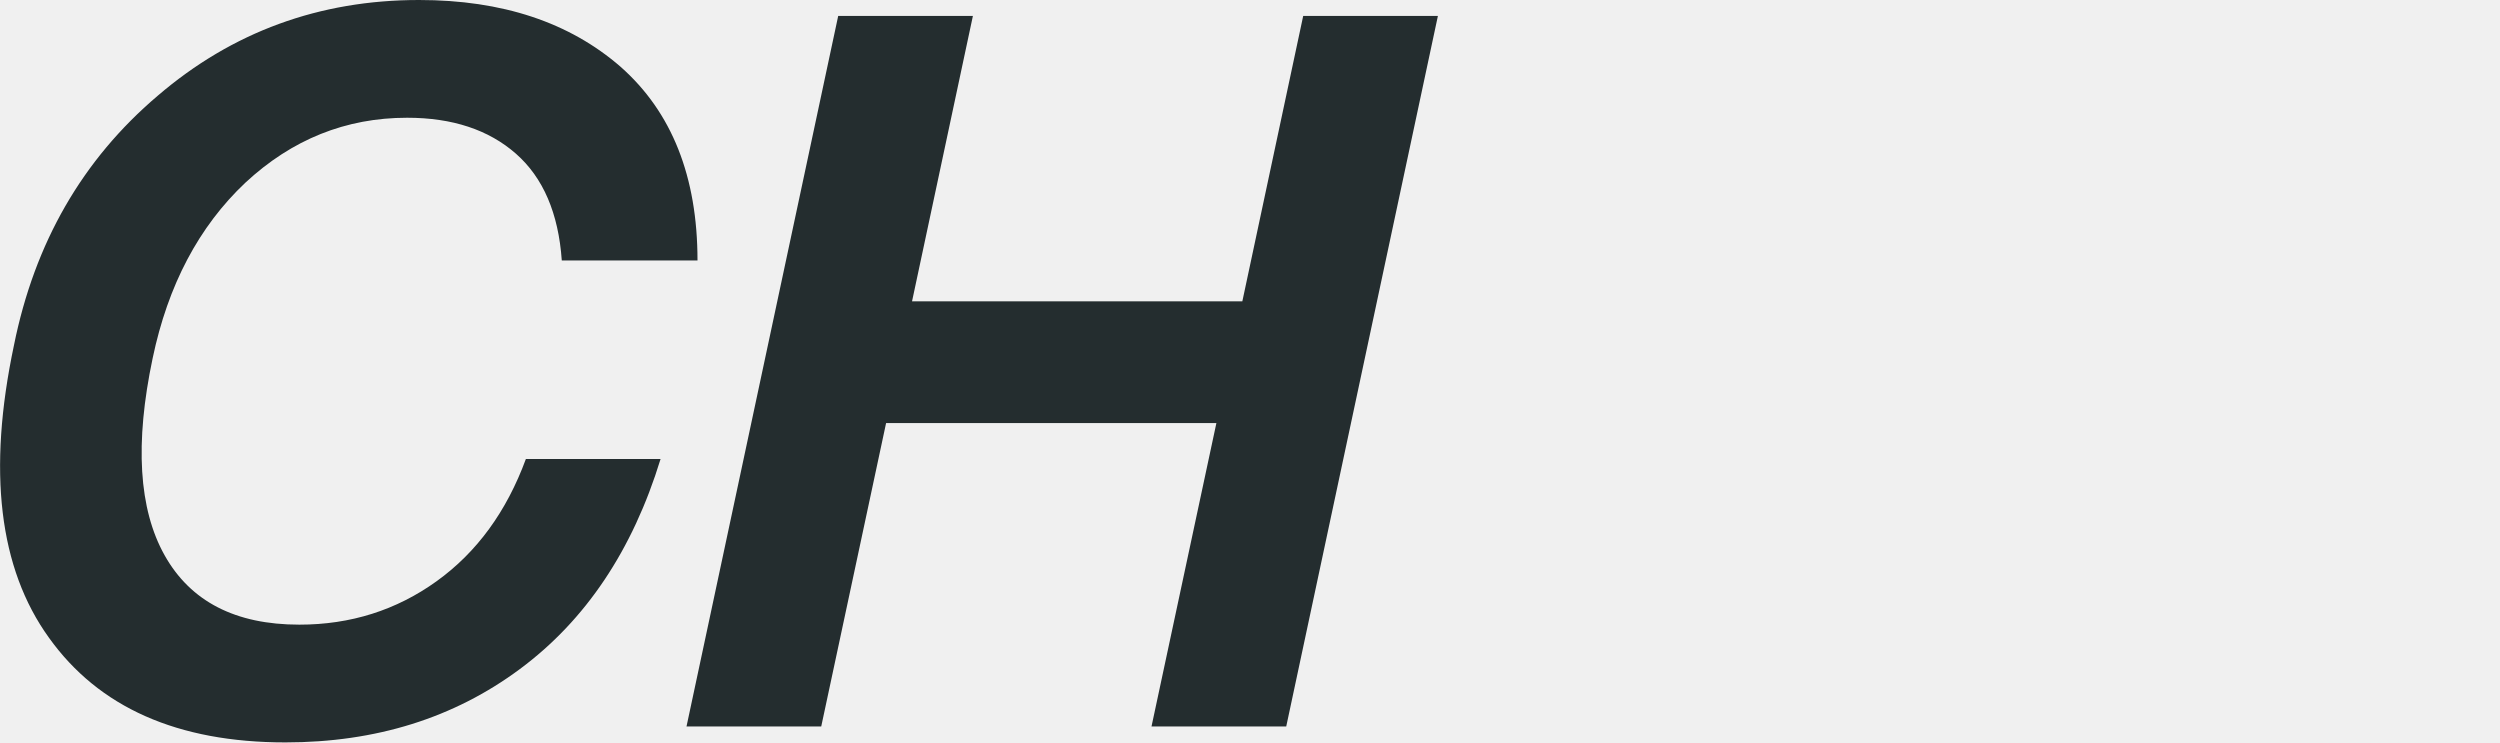
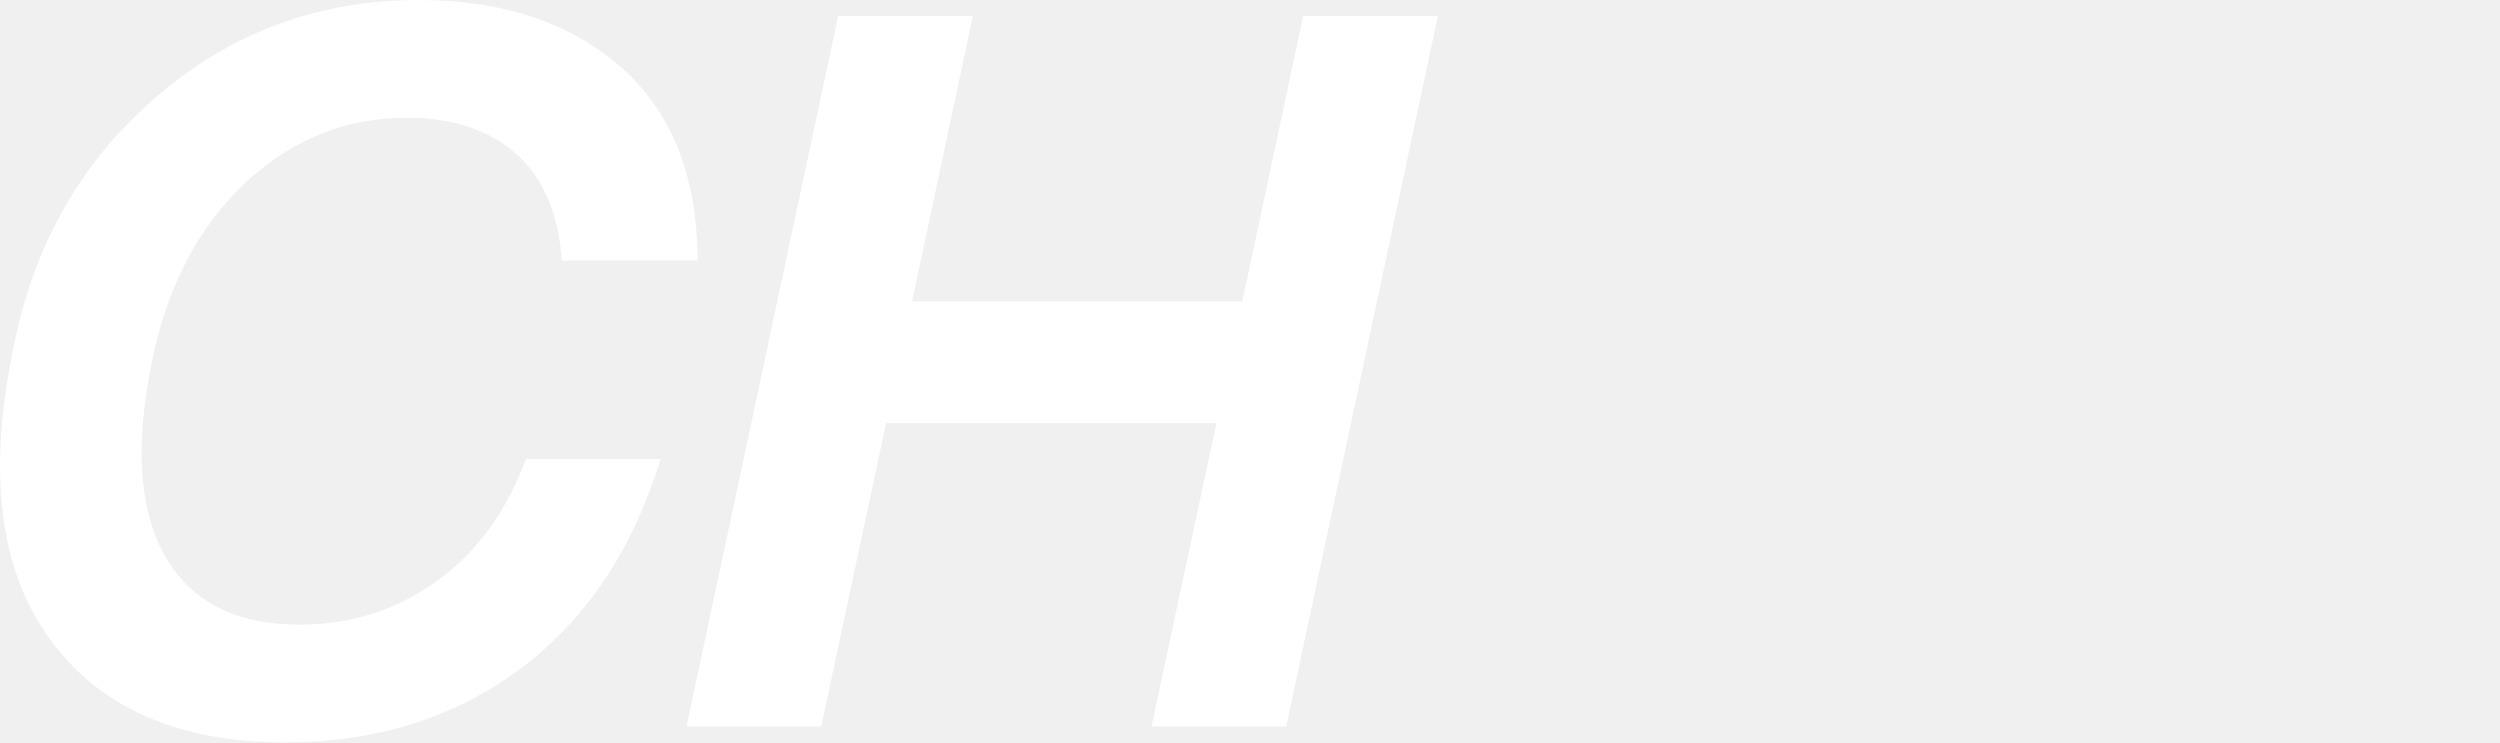
- <svg xmlns="http://www.w3.org/2000/svg" id="egiqx4ue1ymw1" width="101" height="30" viewBox="0 0 101 30" shape-rendering="geometricPrecision" text-rendering="geometricPrecision">
+ <svg xmlns="http://www.w3.org/2000/svg" id="egiqx4ue1ymw1" width="101" height="30" viewBox="0 0 101 30" shape-rendering="geometricPrecision" text-rendering="geometricPrecision" fill="white">
  <style>#egiqx4ue1ymw4 {animation: egiqx4ue1ymw4_c_o 3000ms linear 1 normal forwards}@keyframes egiqx4ue1ymw4_c_o { 0% {opacity: 0} 6.667% {opacity: 0} 23.333% {opacity: 1} 100% {opacity: 1} }#egiqx4ue1ymw5 {animation: egiqx4ue1ymw5_c_o 3000ms linear 1 normal forwards}@keyframes egiqx4ue1ymw5_c_o { 0% {opacity: 0} 20% {opacity: 0} 36.667% {opacity: 1} 100% {opacity: 1} }</style>
  <g id="egiqx4ue1ymw2" transform="matrix(1 0 0 1 0.003 0)">
-     <path id="egiqx4ue1ymw3" d="M11.526,29.993C15.181,29.993,18.339,29.006,21,27.03C23.661,25.055,25.555,22.226,26.684,18.544L26.684,18.544L21.242,18.544C20.462,20.668,19.26,22.314,17.634,23.483C16.008,24.652,14.16,25.236,12.091,25.236C9.51,25.236,7.696,24.302,6.648,22.435C5.6,20.567,5.439,17.913,6.164,14.473C6.783,11.516,8.032,9.151,9.914,7.377C11.795,5.63,13.972,4.757,16.444,4.757C18.272,4.757,19.737,5.241,20.839,6.208C21.941,7.176,22.559,8.614,22.693,10.522L22.693,10.522L28.176,10.522C28.176,7.136,27.141,4.529,25.072,2.701C23.002,0.9,20.288,0,16.928,0C12.897,0,9.376,1.29,6.366,3.87C3.329,6.45,1.394,9.81,0.561,13.949C-0.514,19.028,-0.044,22.965,1.972,25.76C3.988,28.582,7.172,29.993,11.526,29.993ZM33.175,29.348L35.795,17.093L49.139,17.093L46.518,29.348L51.961,29.348L58.088,0.645L52.646,0.645L50.187,12.175L36.843,12.175L39.302,0.645L33.86,0.645L27.732,29.348L33.175,29.348Z" fill="rgb(36,45,47)" stroke="none" stroke-width="1" />
-     <path id="egiqx4ue1ymw4" d="M13.995,-0L12.573,6.671L19.183,6.671L18.13,11.589L11.526,11.589L10.105,18.26L5.188,18.26L6.606,11.588L-0,11.589L1.051,6.672L7.651,6.671L9.071,-0L13.995,-0Z" transform="matrix(1 0 0 1 59.37 5.517)" opacity="0" fill="rgb(35,159,185)" fill-rule="evenodd" stroke="none" stroke-width="1" />
-     <path id="egiqx4ue1ymw5" d="M13.995,-0L12.573,6.671L19.183,6.671L18.13,11.589L11.526,11.589L10.105,18.26L5.188,18.26L6.606,11.588L0,11.589L1.051,6.672L7.651,6.671L9.071,-0L13.995,-0Z" transform="matrix(1 0 0 1 80.305 5.517)" opacity="0" fill="rgb(35,159,185)" fill-rule="evenodd" stroke="none" stroke-width="1" />
+     <path id="egiqx4ue1ymw3" d="M11.526,29.993C15.181,29.993,18.339,29.006,21,27.03C23.661,25.055,25.555,22.226,26.684,18.544L26.684,18.544L21.242,18.544C20.462,20.668,19.26,22.314,17.634,23.483C16.008,24.652,14.16,25.236,12.091,25.236C9.51,25.236,7.696,24.302,6.648,22.435C5.6,20.567,5.439,17.913,6.164,14.473C6.783,11.516,8.032,9.151,9.914,7.377C11.795,5.63,13.972,4.757,16.444,4.757C18.272,4.757,19.737,5.241,20.839,6.208C21.941,7.176,22.559,8.614,22.693,10.522L22.693,10.522L28.176,10.522C28.176,7.136,27.141,4.529,25.072,2.701C23.002,0.9,20.288,0,16.928,0C12.897,0,9.376,1.29,6.366,3.87C3.329,6.45,1.394,9.81,0.561,13.949C-0.514,19.028,-0.044,22.965,1.972,25.76C3.988,28.582,7.172,29.993,11.526,29.993ZM33.175,29.348L35.795,17.093L49.139,17.093L46.518,29.348L51.961,29.348L58.088,0.645L52.646,0.645L50.187,12.175L36.843,12.175L39.302,0.645L33.86,0.645L27.732,29.348L33.175,29.348Z" fill="white" stroke="none" stroke-width="1" />
+     <path id="egiqx4ue1ymw4" d="M13.995,-0L12.573,6.671L19.183,6.671L18.13,11.589L11.526,11.589L10.105,18.26L5.188,18.26L6.606,11.588L-0,11.589L1.051,6.672L7.651,6.671L9.071,-0L13.995,-0Z" transform="matrix(1 0 0 1 59.37 5.517)" opacity="0" fill="white" fill-rule="evenodd" stroke="none" stroke-width="1" />
+     <path id="egiqx4ue1ymw5" d="M13.995,-0L12.573,6.671L19.183,6.671L18.13,11.589L11.526,11.589L10.105,18.26L5.188,18.26L6.606,11.588L0,11.589L1.051,6.672L7.651,6.671L9.071,-0L13.995,-0Z" transform="matrix(1 0 0 1 80.305 5.517)" opacity="0" fill="white" fill-rule="evenodd" stroke="none" stroke-width="1" />
  </g>
</svg>
